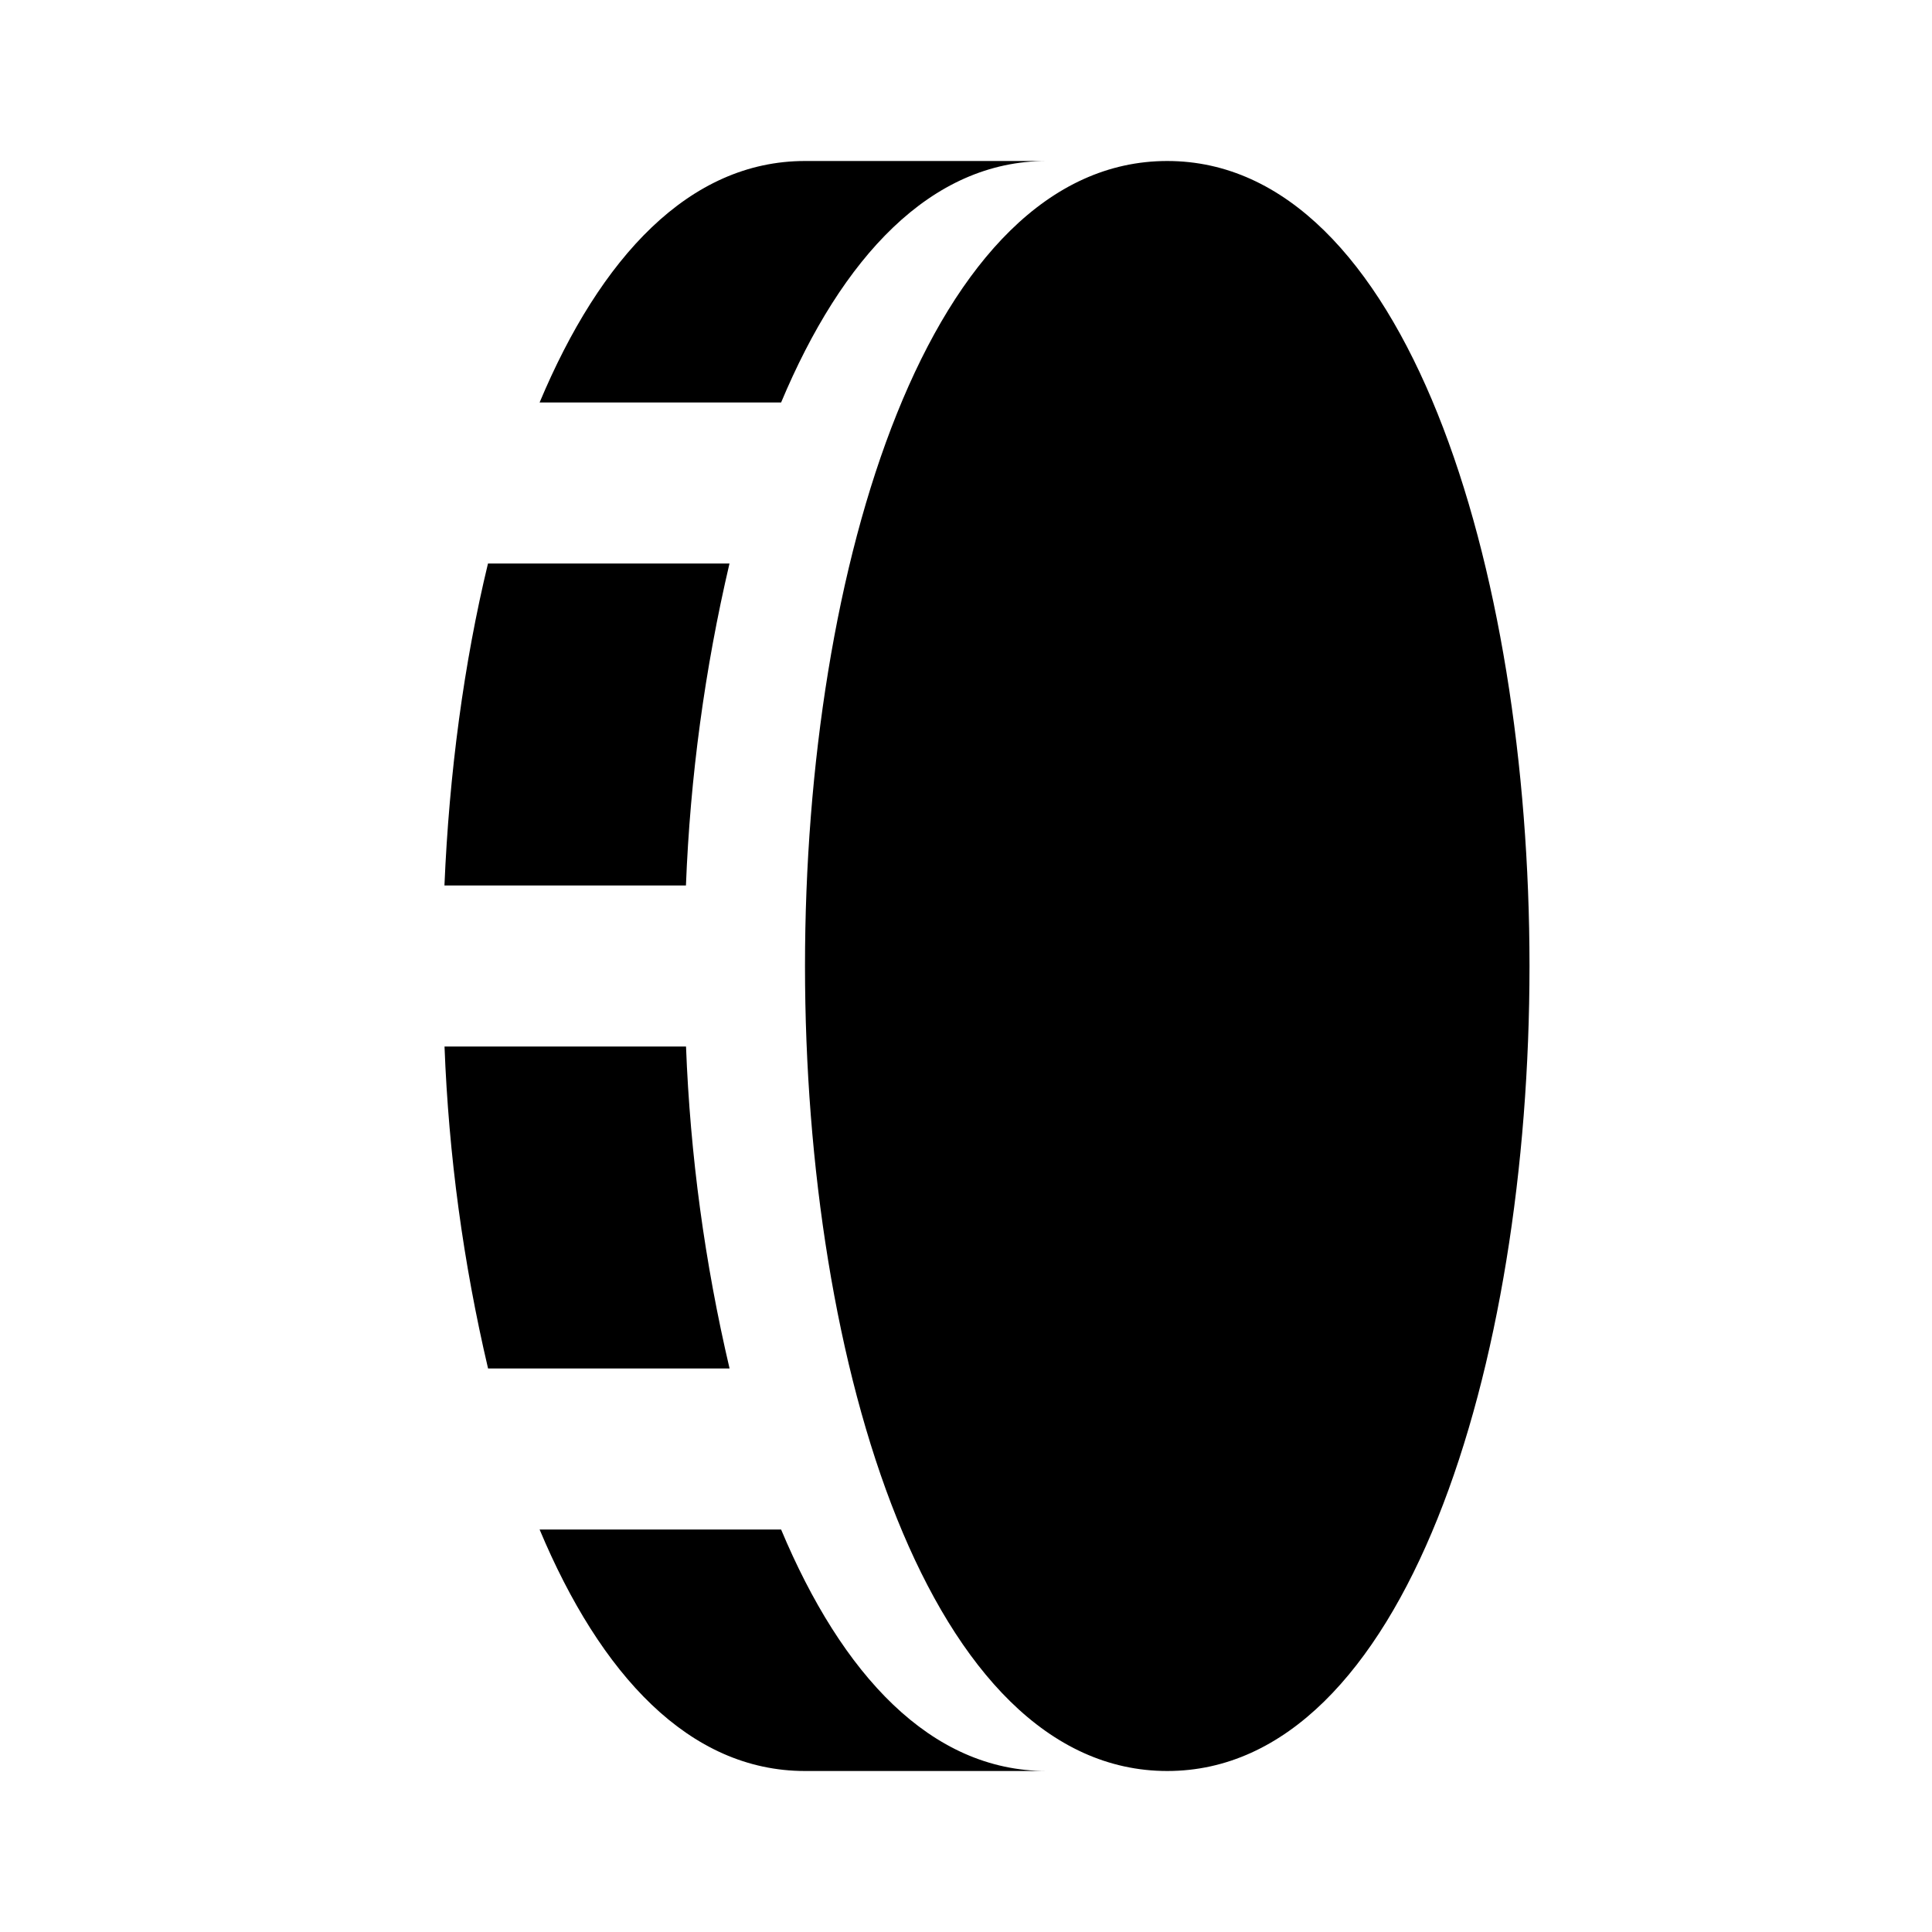
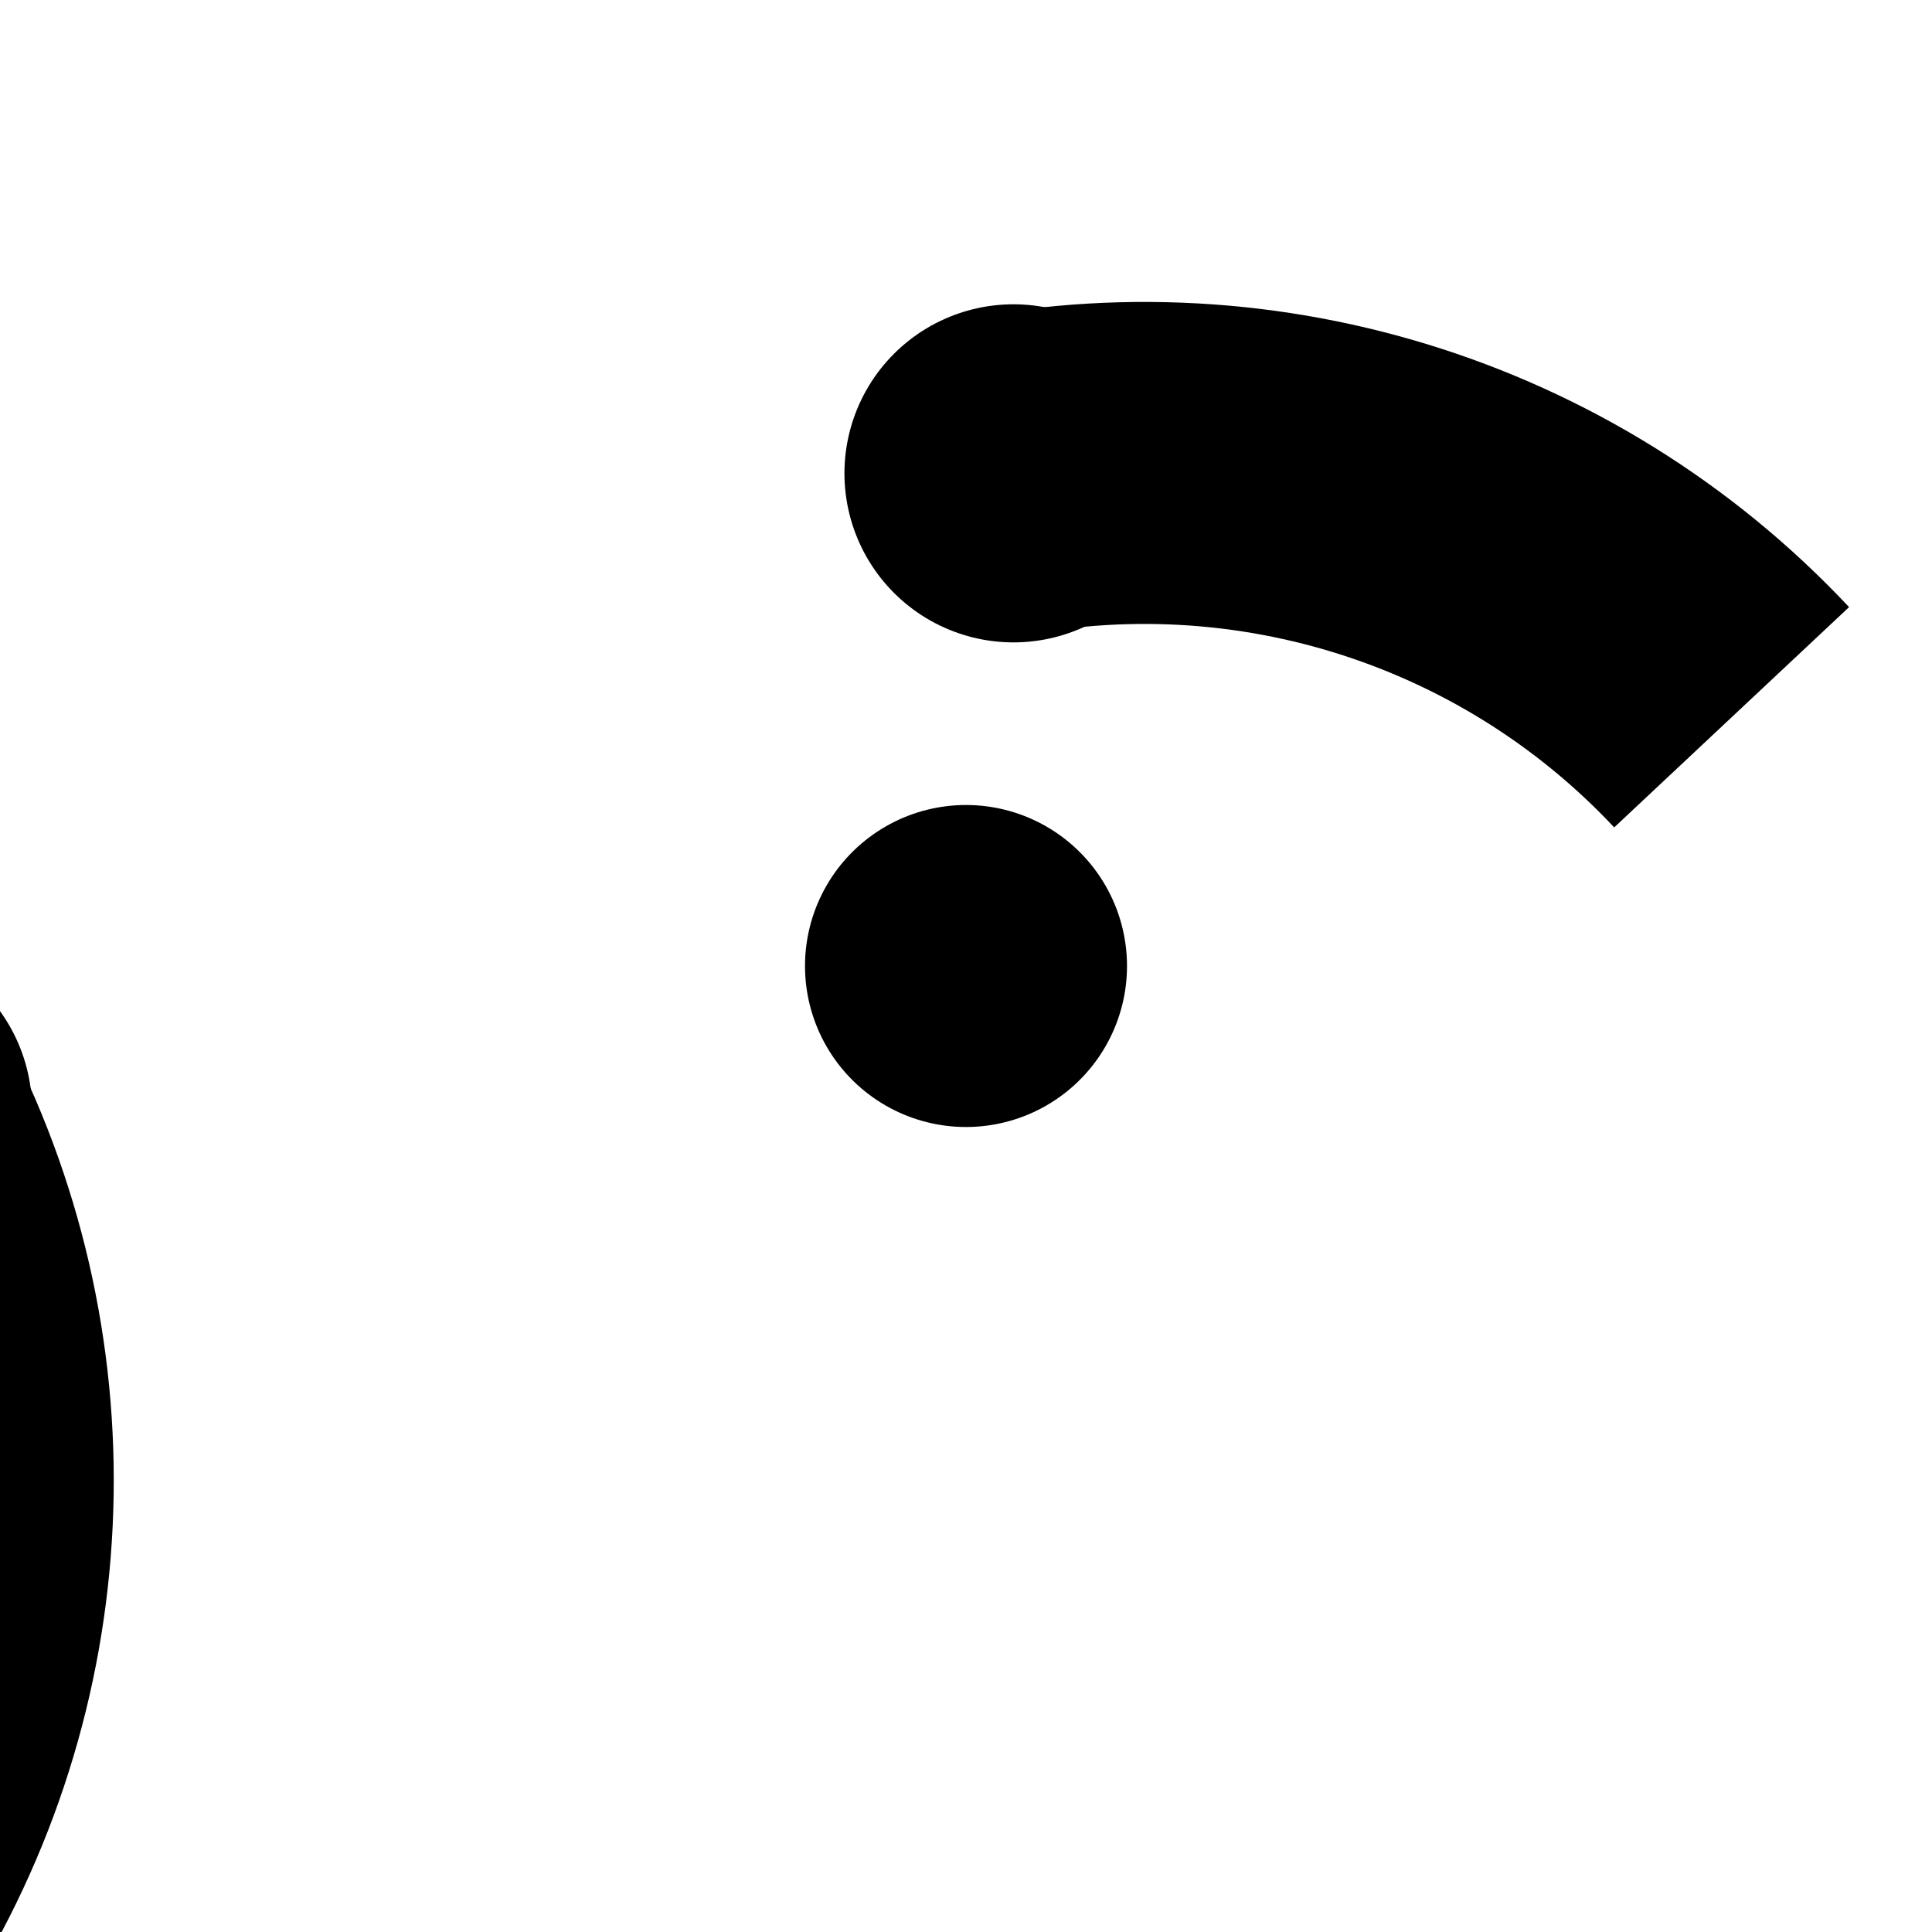
<svg xmlns="http://www.w3.org/2000/svg" width="256" height="256" viewBox="0 0 24 24">
-   <g transform="rotate(90 12 12)">
-     <path fill="currentColor" d="M12 5C7.031 5 2 6.546 2 9.5S7.031 14 12 14c4.97 0 10-1.546 10-4.5S16.97 5 12 5zm-5 9.938v3c1.237.299 2.605.482 4 .541v-3a21.166 21.166 0 0 1-4-.541zm6 .54v3a20.994 20.994 0 0 0 4-.541v-3a20.994 20.994 0 0 1-4 .541zm6-1.181v3c1.801-.755 3-1.857 3-3.297v-3c0 1.44-1.199 2.542-3 3.297zm-14 3v-3C3.2 13.542 2 12.439 2 11v3c0 1.439 1.2 2.542 3 3.297z" />
+   <g>
+     <g transform="rotate(360)" transform-origin="12 12">
+       <path d="M12 12Z" fill="none" stroke="currentColor" stroke-width="4" stroke-linecap="round" />
+     </g>
+   </g>
+   <g>
+     <g transform="rotate(0)" transform-origin="12 12">
+       <path d="M 21.511 8.91 A 10 10 0 0 0 12 6" fill="none" stroke="currentColor" stroke-width="4" />
+     </g>
+     <g transform="rotate(72)" transform-origin="12 12">
+       <path d="M 21.511 8.91 A 10 10 0 0 0 12 6" fill="none" stroke="currentColor" stroke-width="4" />
+     </g>
+     <g transform="rotate(144)" transform-origin="12 12">
+       <path d="M 21.511 8.91 A 10 10 0 0 0 12 6" fill="none" stroke="currentColor" stroke-width="4" />
+     </g>
+     <g transform="rotate(216)" transform-origin="12 12">
+       <path d="M 21.511 8.91 A 10 10 0 0 0 12 6" fill="none" stroke="currentColor" stroke-width="4" />
+     </g>
+     <g transform="rotate(288)" transform-origin="12 12">
+       <path d="M 21.511 8.91 A 10 10 0 0 0 12 6" fill="none" stroke="currentColor" stroke-width="4" />
+     </g>
+     <g transform="rotate(72)" transform-origin="12 12">
+       <path d="M12.59 5.88Z" fill="none" stroke="currentColor" stroke-width="4.2" stroke-linecap="round" />
+     </g>
+     <g transform="rotate(144)" transform-origin="12 12">
+       <path d="M12.59 5.88Z" fill="none" stroke="currentColor" stroke-width="4.2" stroke-linecap="round" />
+     </g>
+     <g transform="rotate(216)" transform-origin="12 12">
+       <path d="M12.59 5.88Z" fill="none" stroke="currentColor" stroke-width="4.2" stroke-linecap="round" />
+     </g>
+     <g transform="rotate(288)" transform-origin="12 12">
+       <path d="M12.59 5.88Z" fill="none" stroke="currentColor" stroke-width="4.2" stroke-linecap="round" />
+     </g>
+     <g transform="rotate(360)" transform-origin="12 12">
+       <path d="M12.59 5.88Z" fill="none" stroke="currentColor" stroke-width="4.2" stroke-linecap="round" />
+     </g>
  </g>
</svg>
